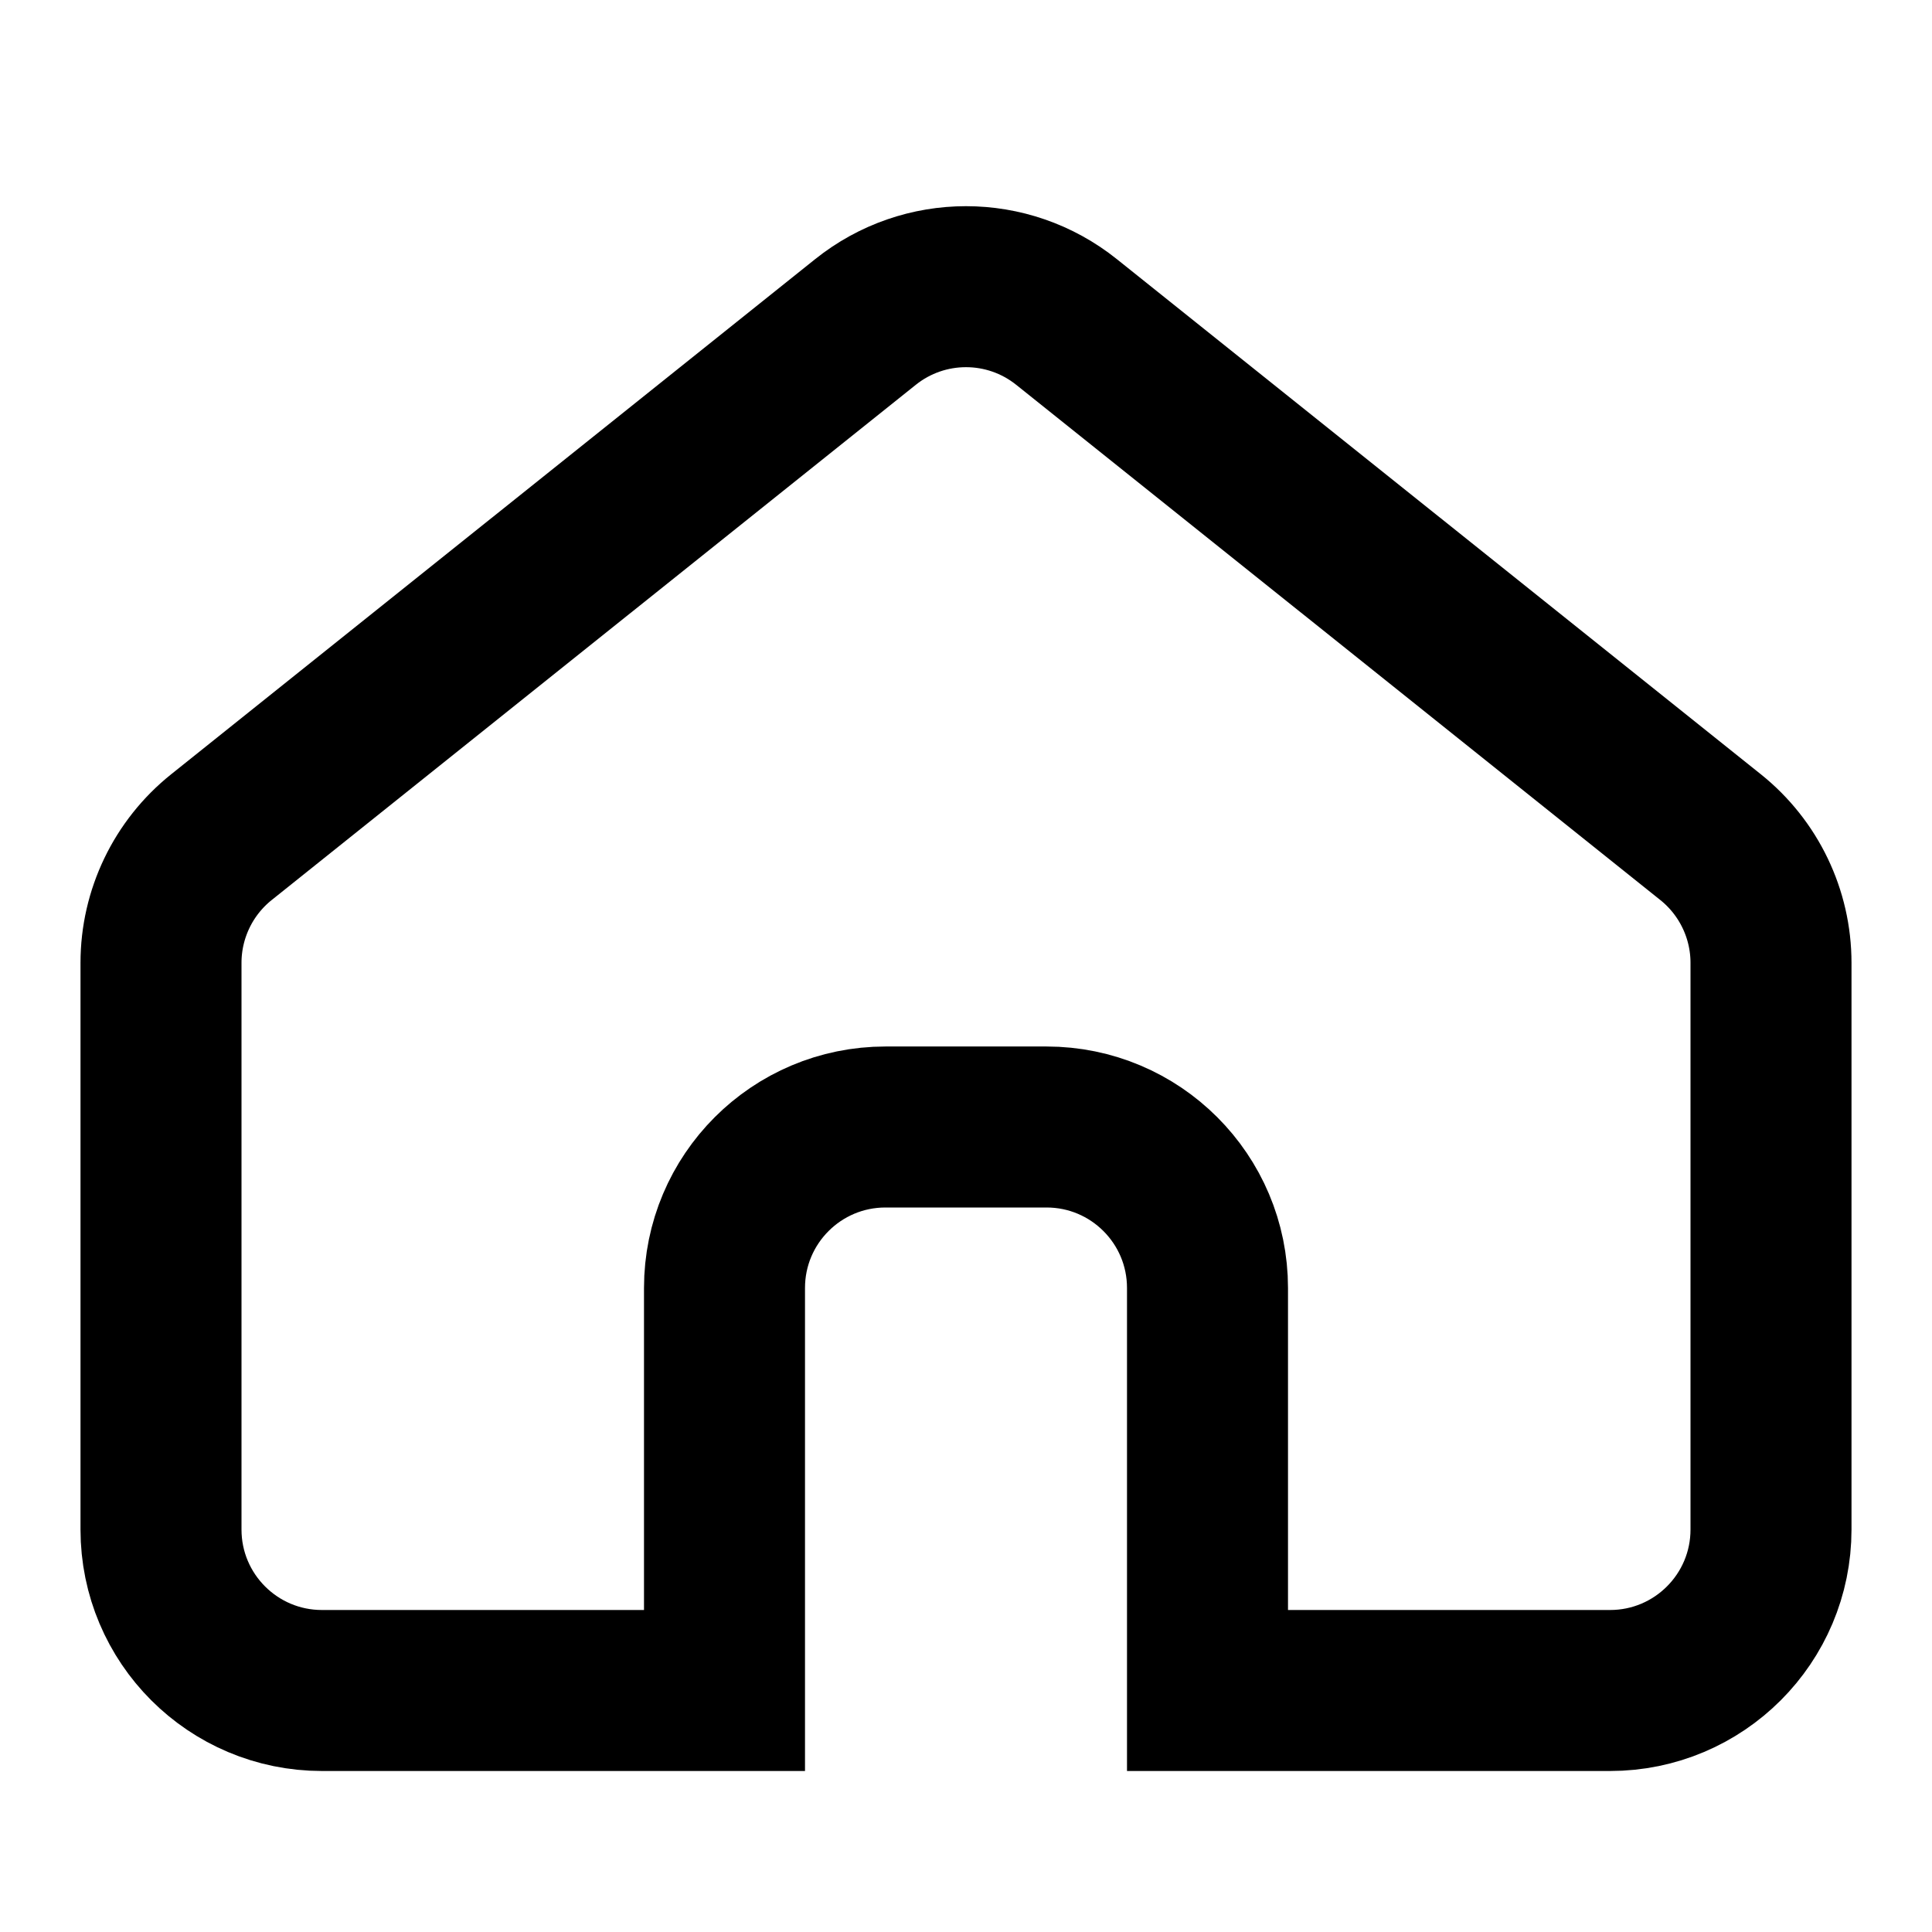
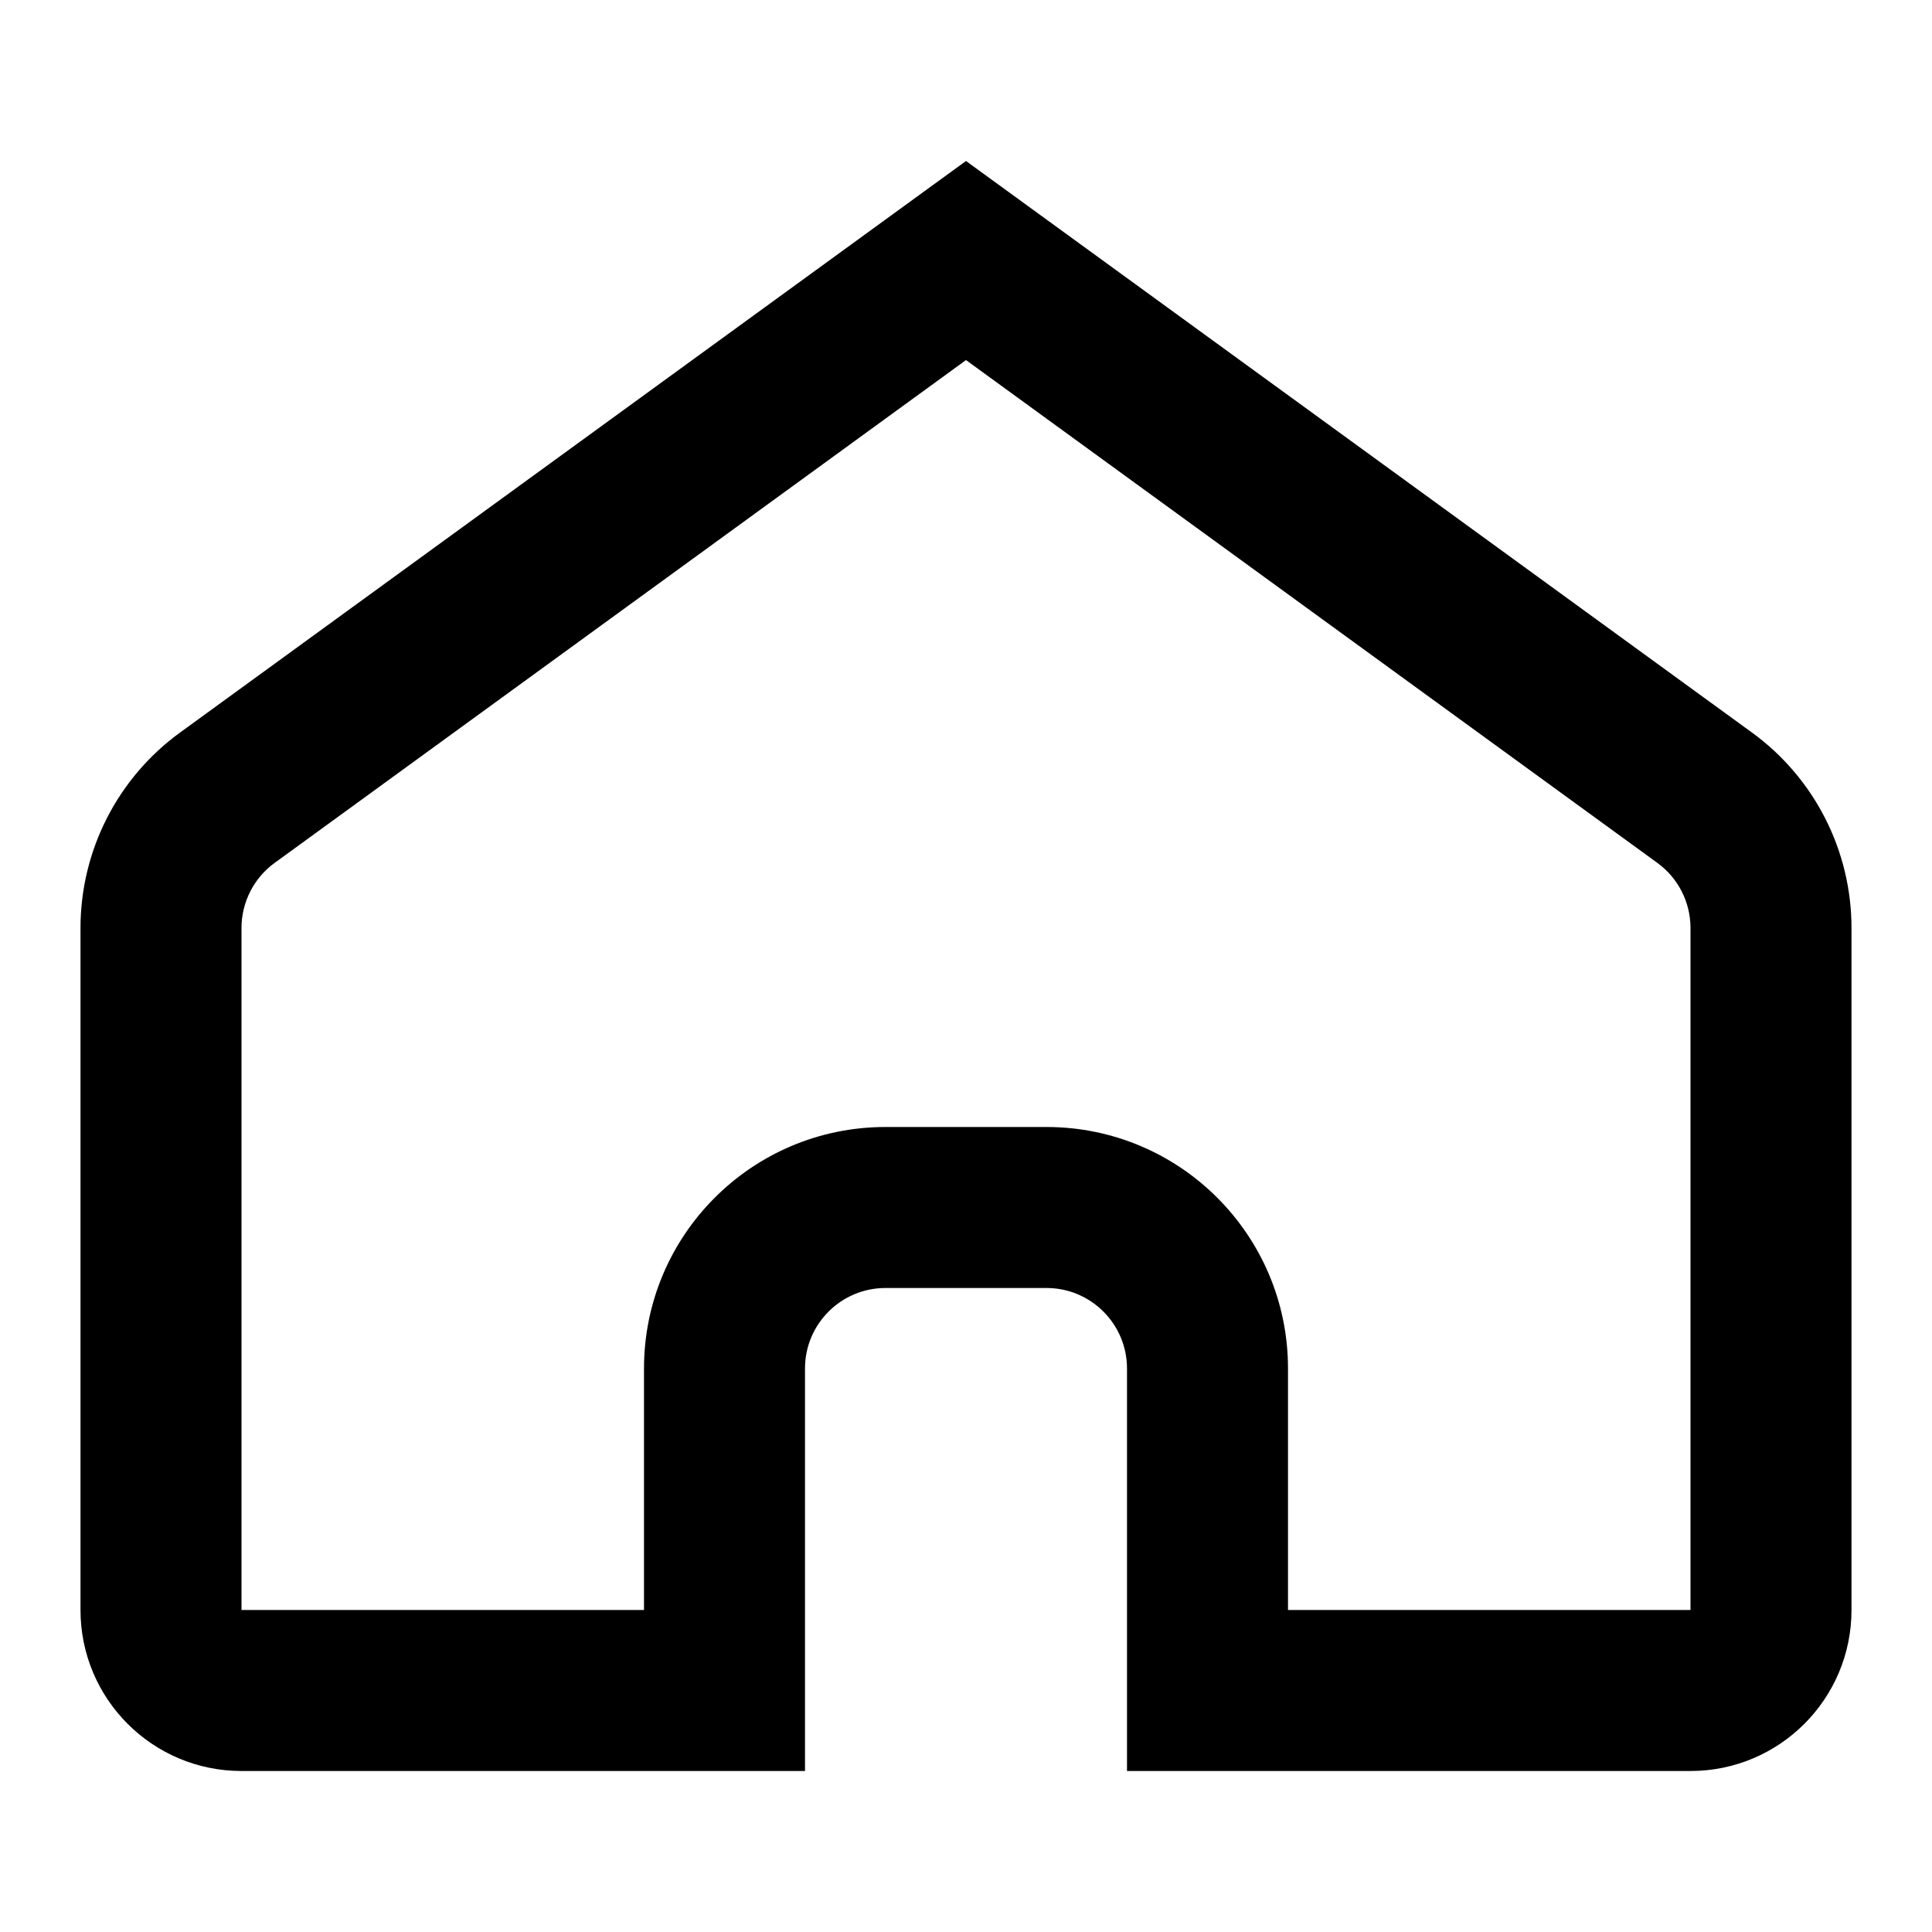
<svg xmlns="http://www.w3.org/2000/svg" width="24" height="24" viewBox="0 0 24 24" fill="none">
  <rect width="24" height="24" fill="white" />
-   <path d="M21.249 10.399L13.249 4C12.519 3.415 11.481 3.415 10.751 4L2.751 10.399C2.276 10.779 2 11.354 2 11.961V19C2 20.105 2.895 21 4 21H9V16C9 14.895 9.895 14 11 14H13C14.105 14 15 14.895 15 16V21H20C21.105 21 22 20.105 22 19V11.961C22 11.354 21.724 10.779 21.249 10.399Z" stroke="black" stroke-width="2" stroke-linecap="round" />
+   <path fill-rule="evenodd" clip-rule="evenodd" d="M1 20C1 21.105 1.895 22 3 22H10V20V17C10 16.448 10.448 16 11 16H13C13.552 16 14 16.448 14 17V20V22H21C22.105 22 23 21.105 23 20V11.528C23 10.568 22.541 9.666 21.765 9.101L12 2L2.235 9.101C1.459 9.666 1 10.568 1 11.528V20ZM21 20V11.528C21 11.208 20.847 10.907 20.588 10.719L12 4.473L3.412 10.719C3.153 10.907 3 11.208 3 11.528V20H8V17C8 15.343 9.343 14 11 14H13C14.657 14 16 15.343 16 17V20H21Z" fill="black" />
</svg>
